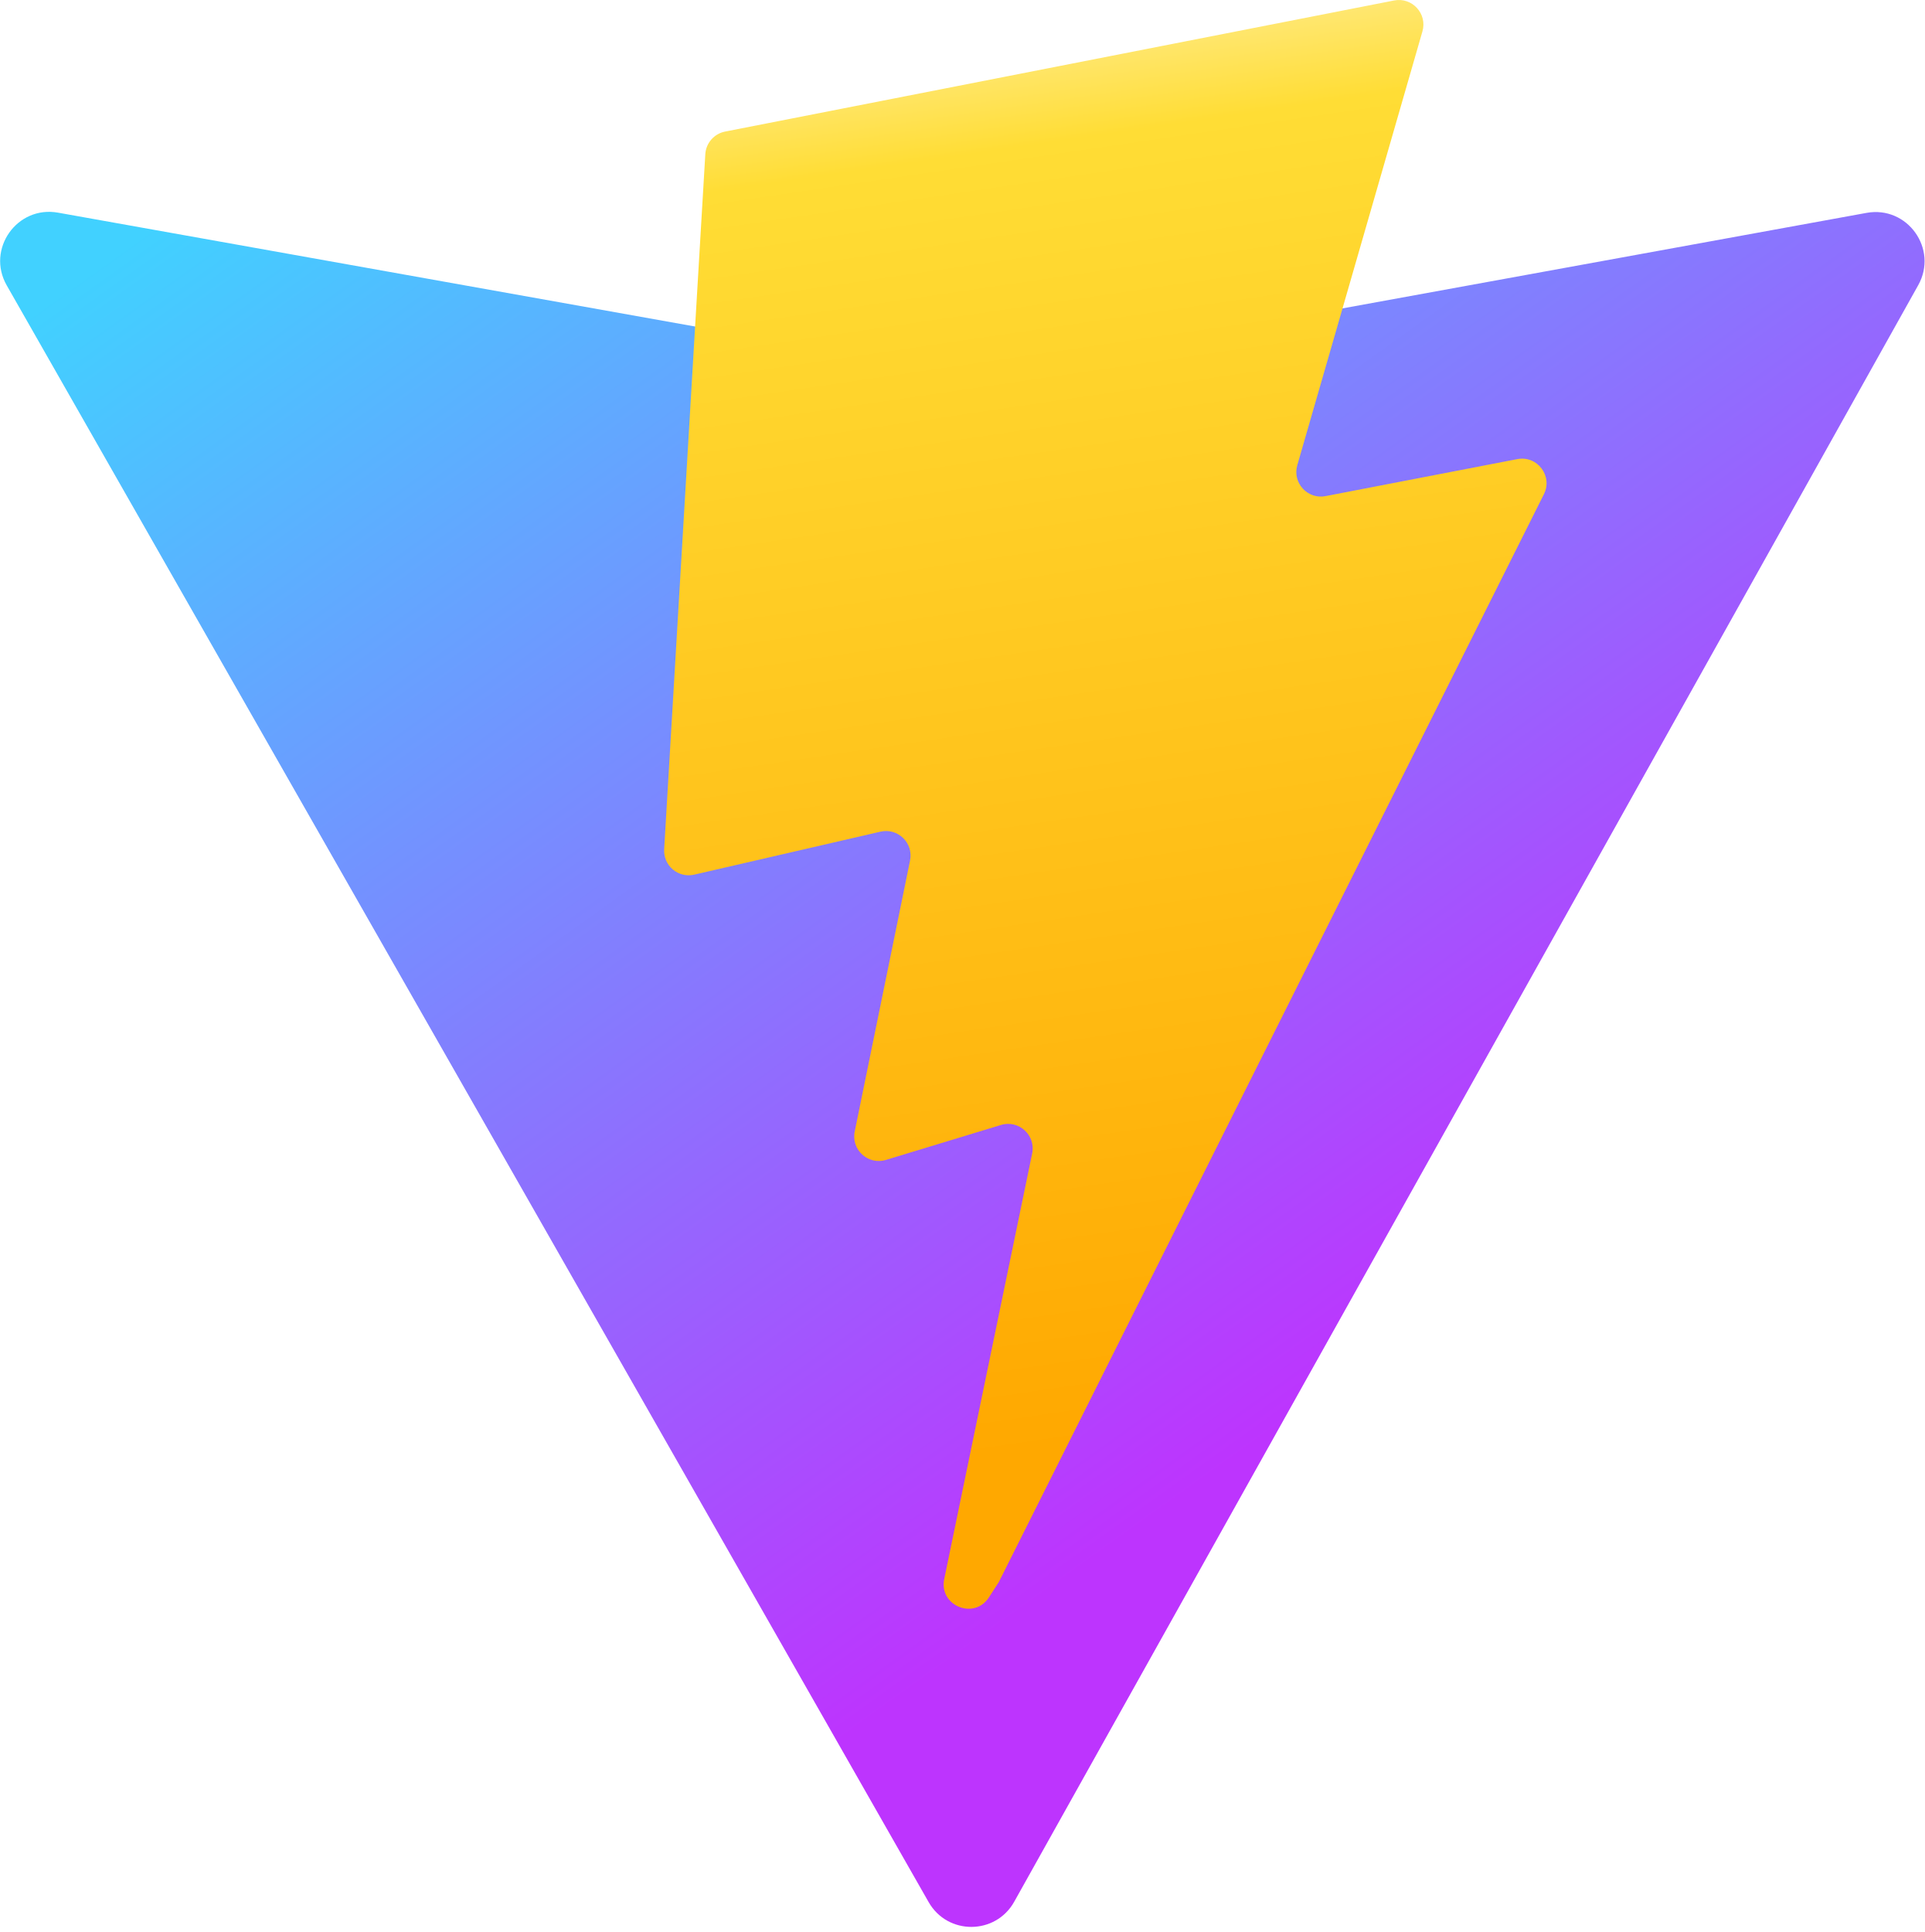
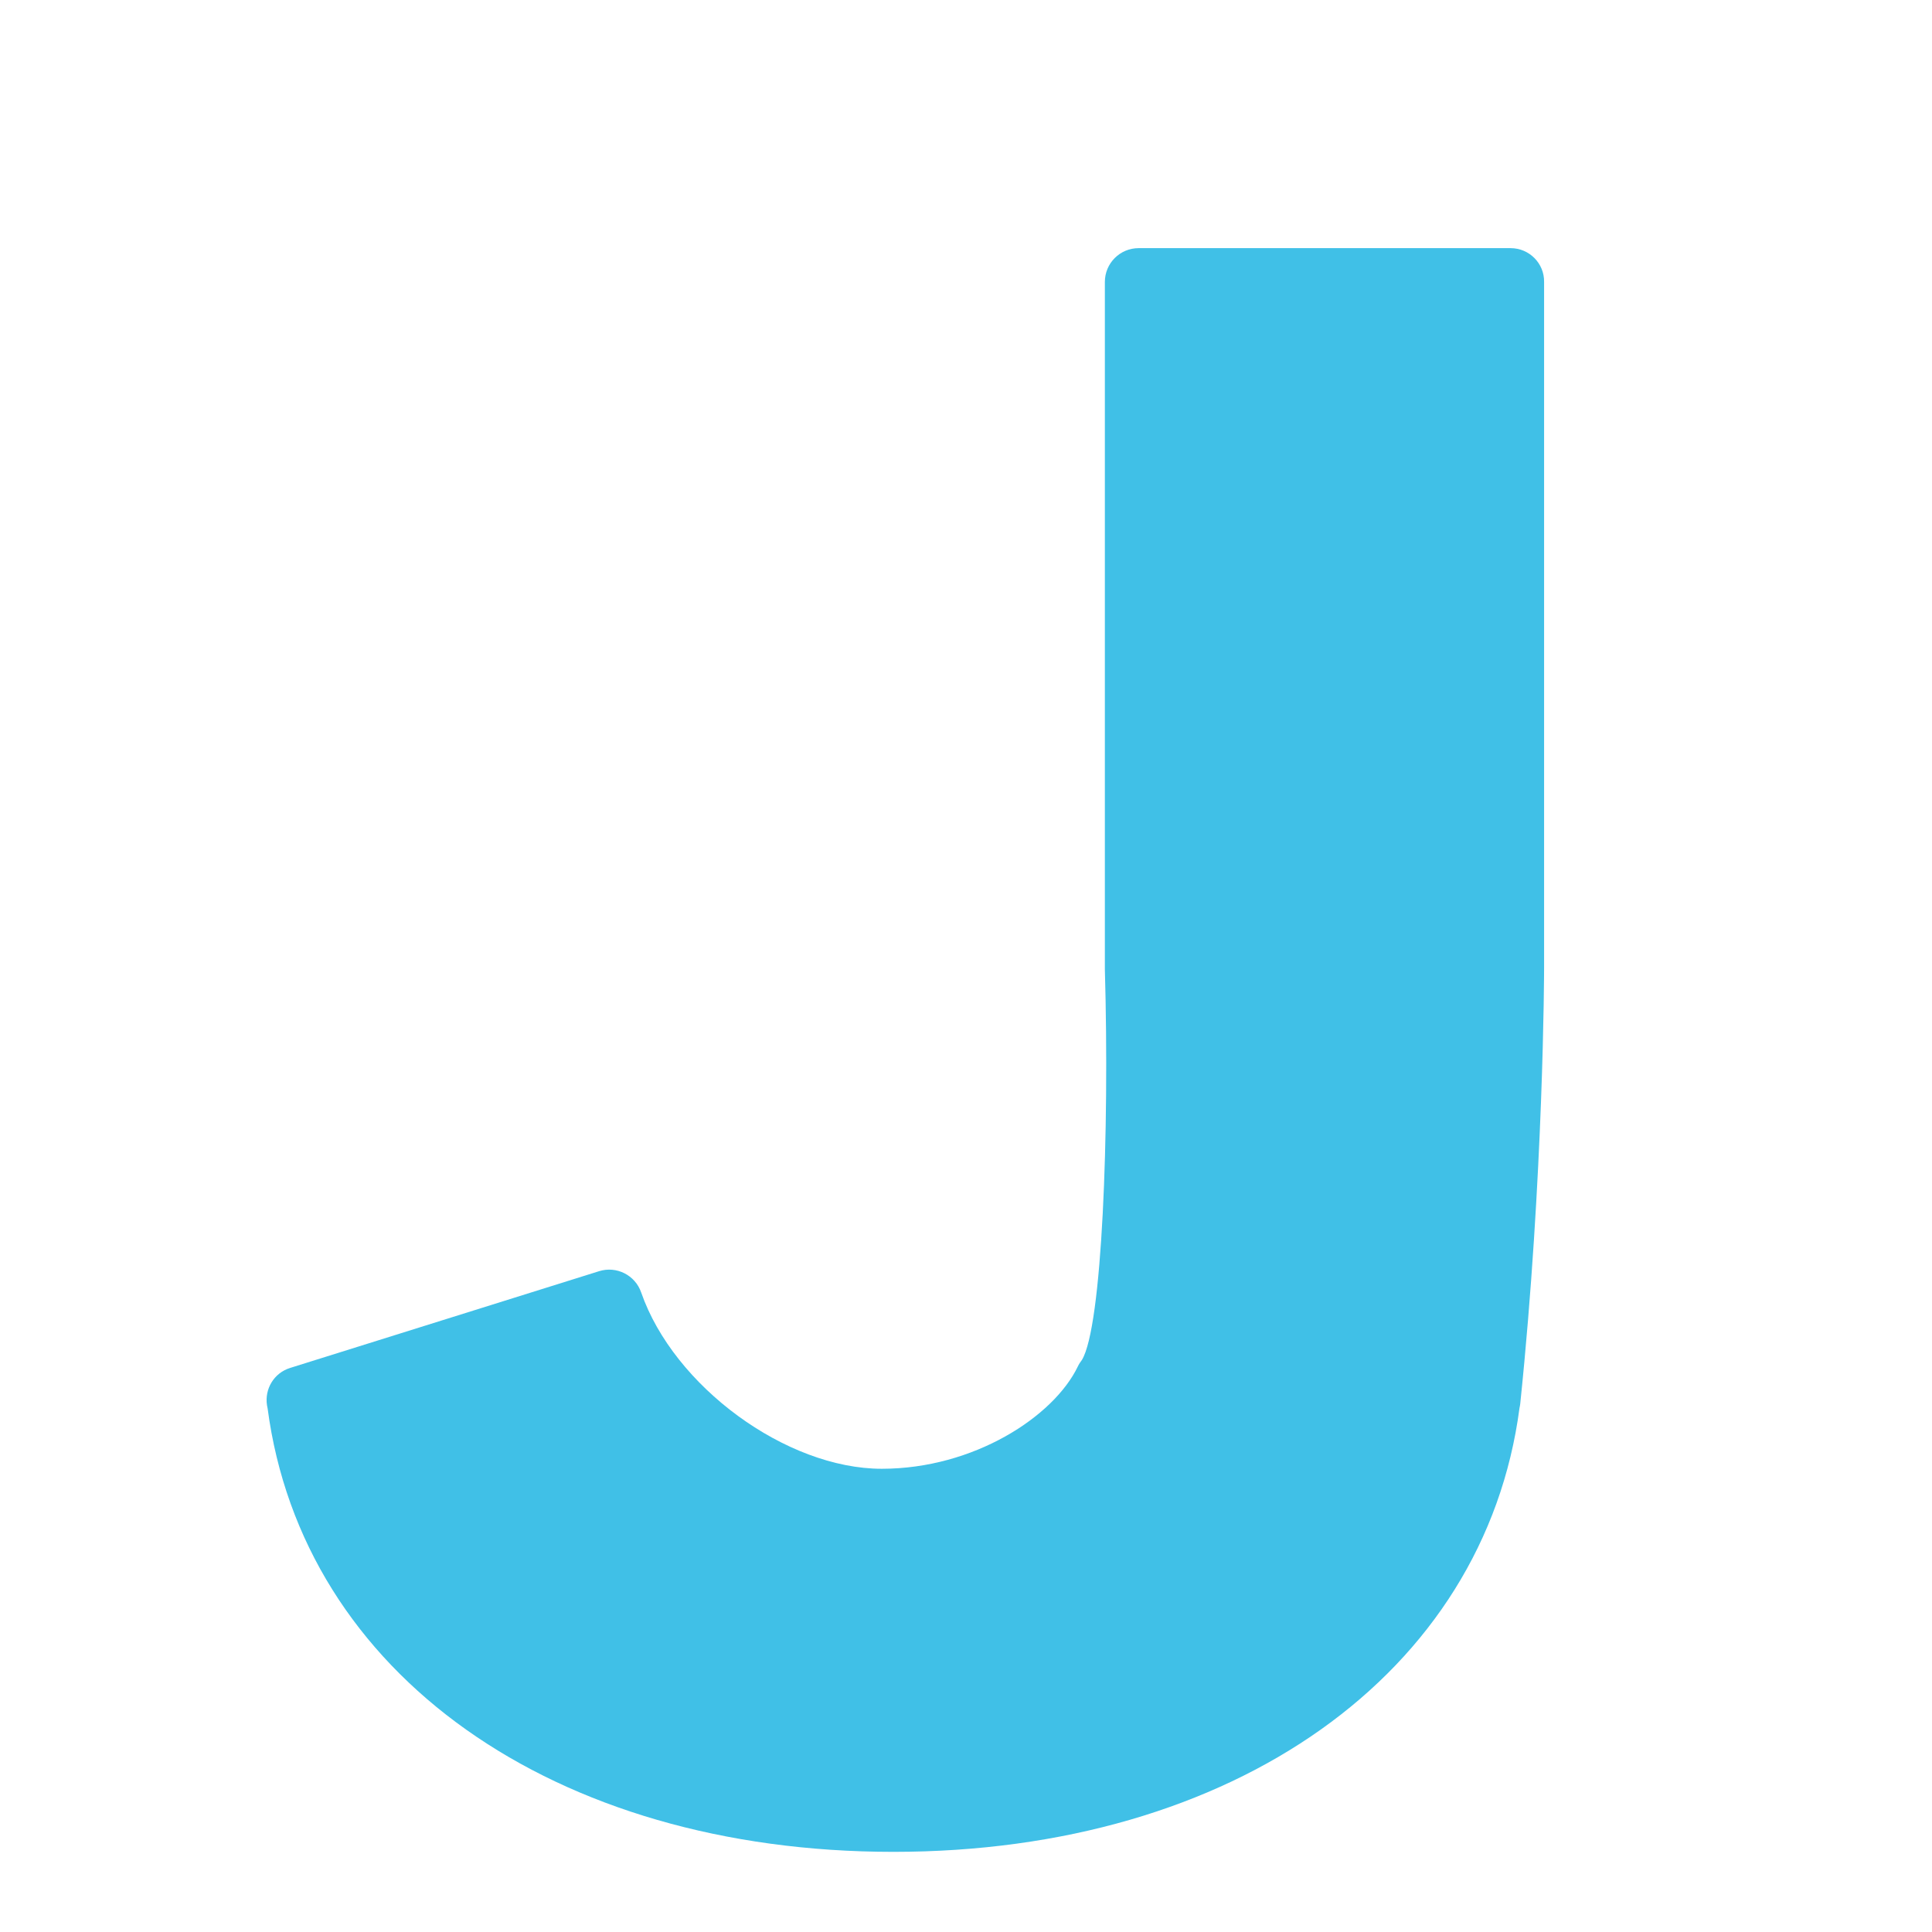
- <svg xmlns="http://www.w3.org/2000/svg" aria-hidden="true" role="img" class="iconify iconify--logos" width="31.88" height="32" preserveAspectRatio="xMidYMid meet" viewBox="0 0 256 257">
-   <defs>
-     <linearGradient id="IconifyId1813088fe1fbc01fb466" x1="-.828%" x2="57.636%" y1="7.652%" y2="78.411%">
-       <stop offset="0%" stop-color="#41D1FF" />
-       <stop offset="100%" stop-color="#BD34FE" />
-     </linearGradient>
-     <linearGradient id="IconifyId1813088fe1fbc01fb467" x1="43.376%" x2="50.316%" y1="2.242%" y2="89.03%">
-       <stop offset="0%" stop-color="#FFEA83" />
-       <stop offset="8.333%" stop-color="#FFDD35" />
-       <stop offset="100%" stop-color="#FFA800" />
-     </linearGradient>
-   </defs>
-   <path fill="url(#IconifyId1813088fe1fbc01fb466)" d="M255.153 37.938L134.897 252.976c-2.483 4.44-8.862 4.466-11.382.048L.875 37.958c-2.746-4.814 1.371-10.646 6.827-9.67l120.385 21.517a6.537 6.537 0 0 0 2.322-.004l117.867-21.483c5.438-.991 9.574 4.796 6.877 9.62Z" />
-   <path fill="url(#IconifyId1813088fe1fbc01fb467)" d="M185.432.063L96.44 17.501a3.268 3.268 0 0 0-2.634 3.014l-5.474 92.456a3.268 3.268 0 0 0 3.997 3.378l24.777-5.718c2.318-.535 4.413 1.507 3.936 3.838l-7.361 36.047c-.495 2.426 1.782 4.5 4.151 3.78l15.304-4.649c2.372-.72 4.652 1.36 4.15 3.788l-11.698 56.621c-.732 3.542 3.979 5.473 5.943 2.437l1.313-2.028l72.516-144.72c1.215-2.423-.88-5.186-3.54-4.672l-25.505 4.922c-2.396.462-4.435-1.77-3.759-4.114l16.646-57.705c.677-2.35-1.37-4.583-3.769-4.113Z" />
+ <svg xmlns="http://www.w3.org/2000/svg" width="800px" height="800px" viewBox="0 0 128 128" aria-hidden="true" role="img" class="iconify iconify--noto" preserveAspectRatio="xMidYMid meet">
+   <path d="M100.08 16.44H75.44c-1.24 0-2.24 1-2.24 2.24v45.53c.31 10.84-.18 23.69-1.52 25.89c-.1.13-.2.28-.27.43c-1.6 3.33-6.9 6.78-12.99 6.78c-6.33 0-13.78-5.46-15.94-11.68a2.24 2.24 0 0 0-2.79-1.41l-20.47 6.41c-1.06.33-1.7 1.38-1.53 2.48c.01.07.03.14.04.2c2.32 17.58 18.94 29.38 41.46 29.38c22.53 0 39.16-11.81 41.48-29.4c.02-.1.04-.19.05-.29c1.56-15.02 1.58-28.71 1.58-28.85V18.68c.02-1.23-.98-2.24-2.22-2.24z" fill="#40C0E7" />
</svg>
